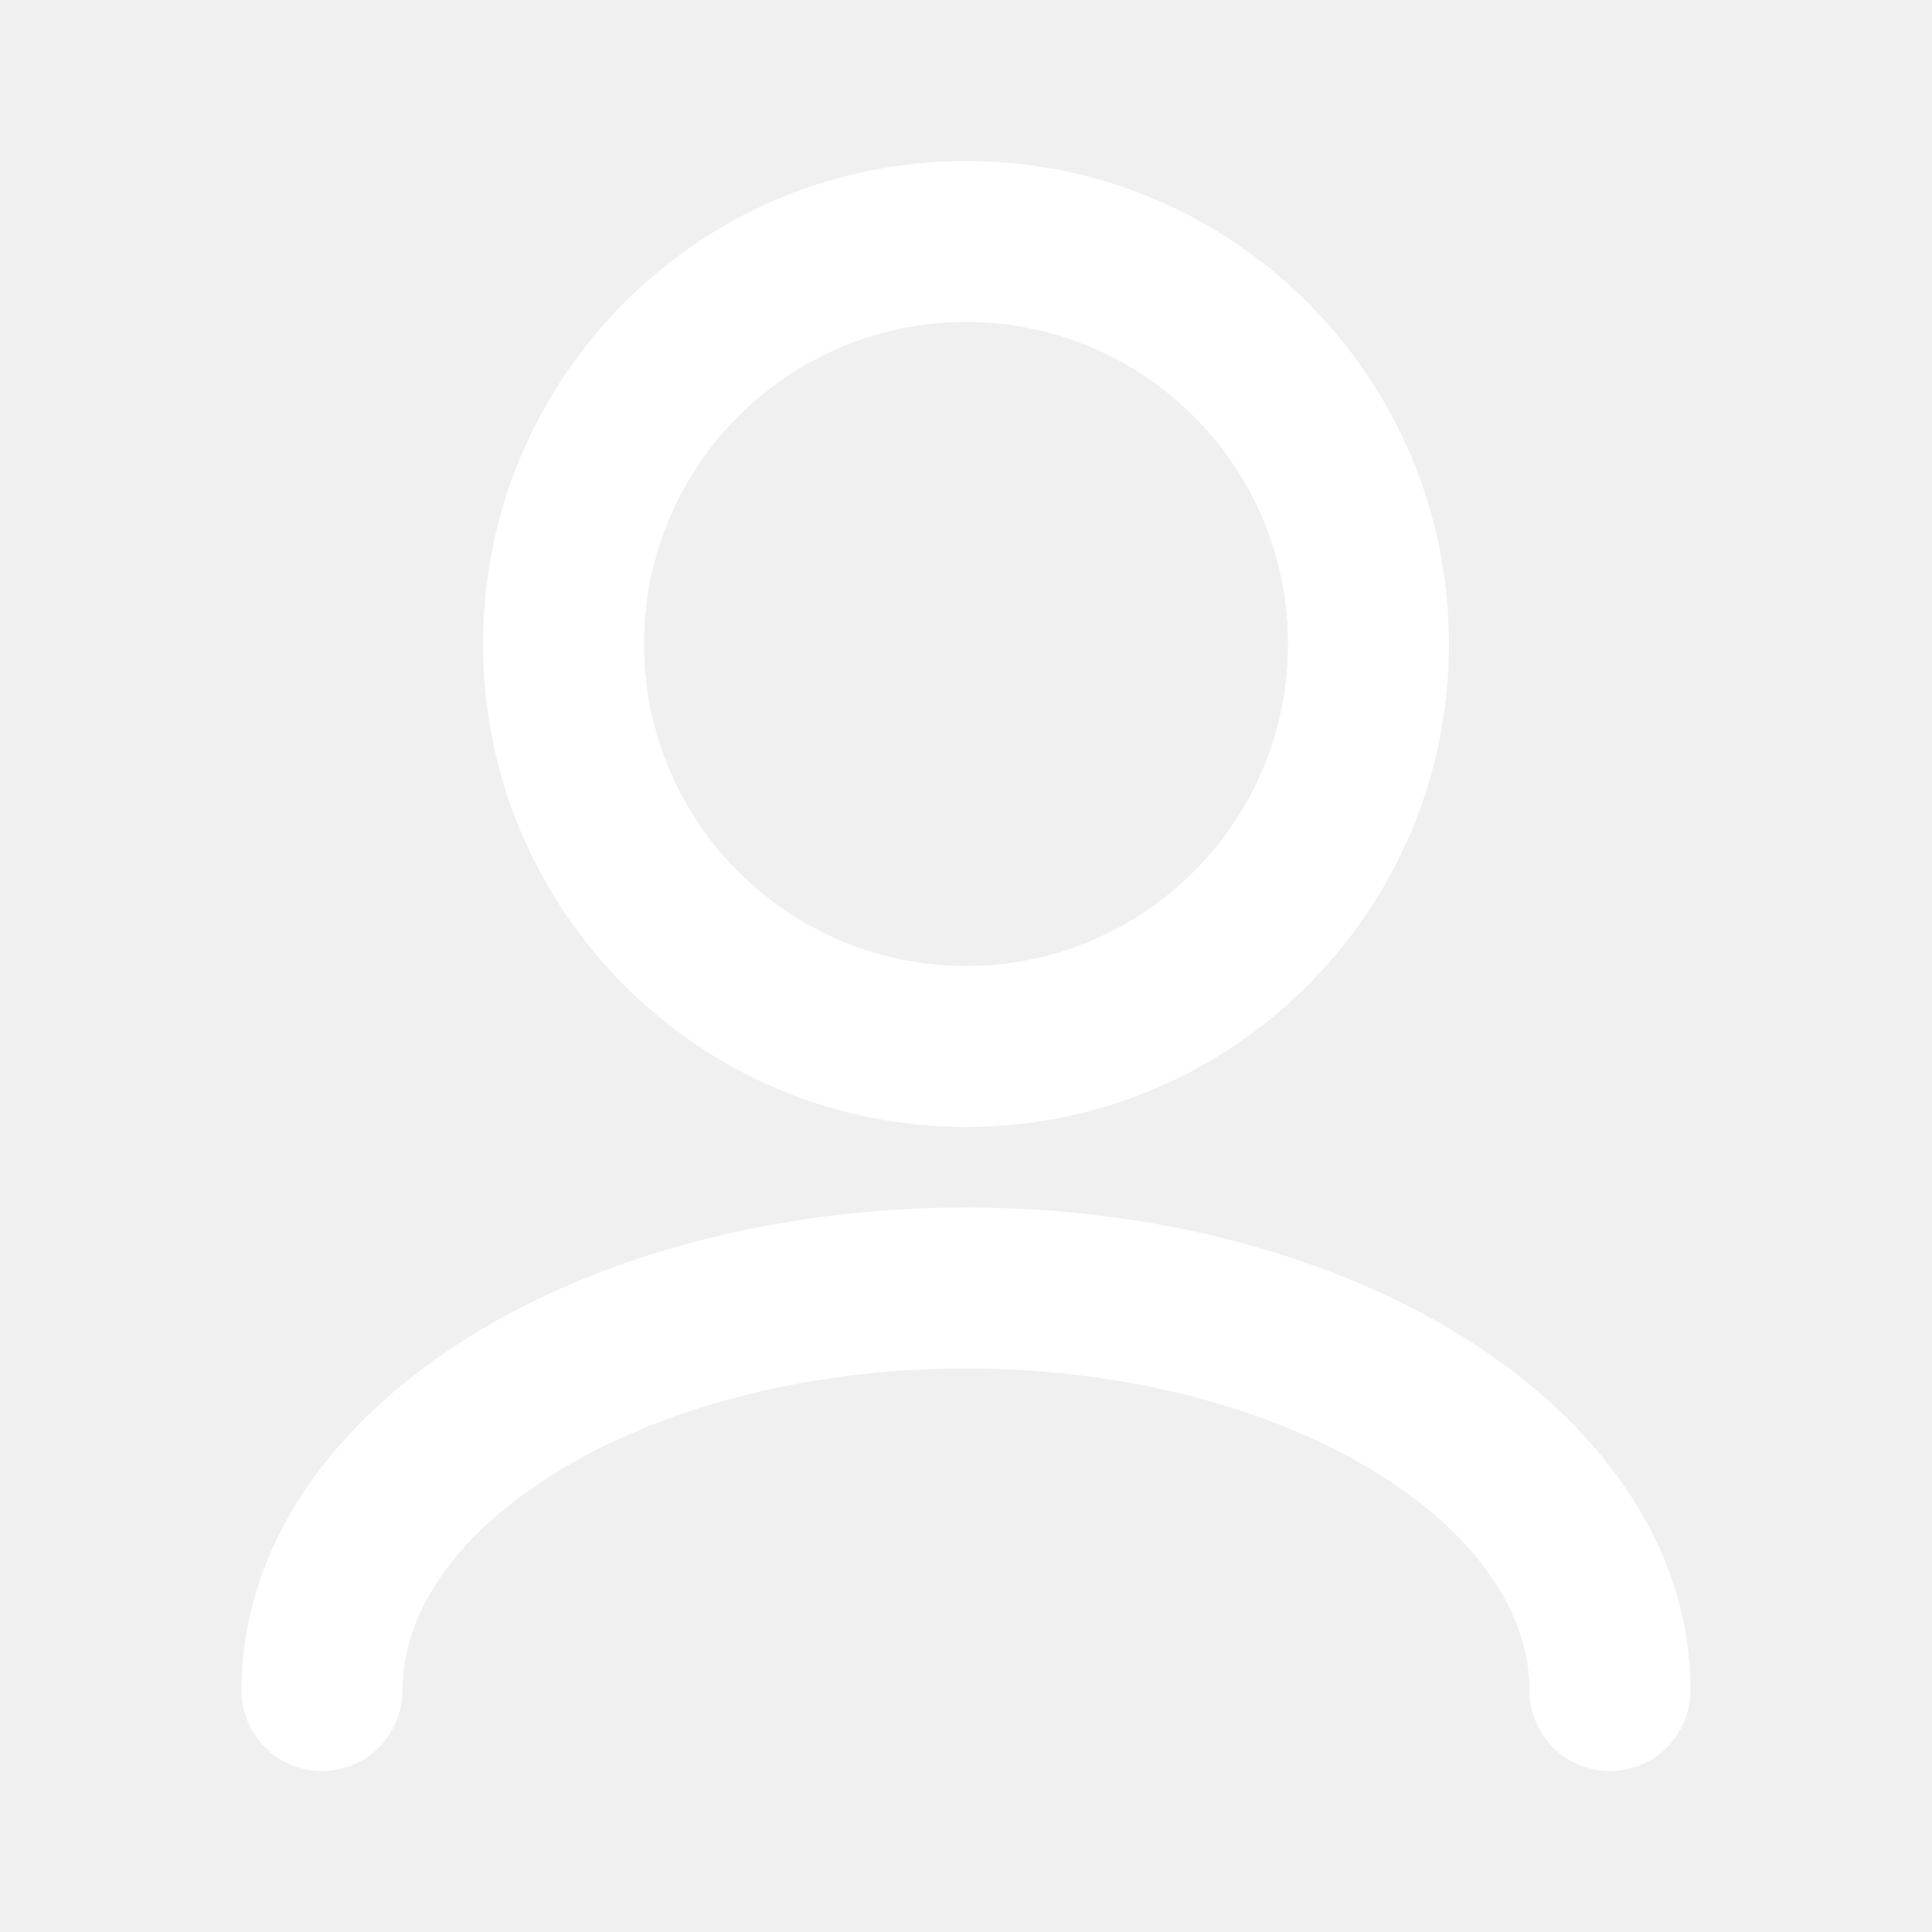
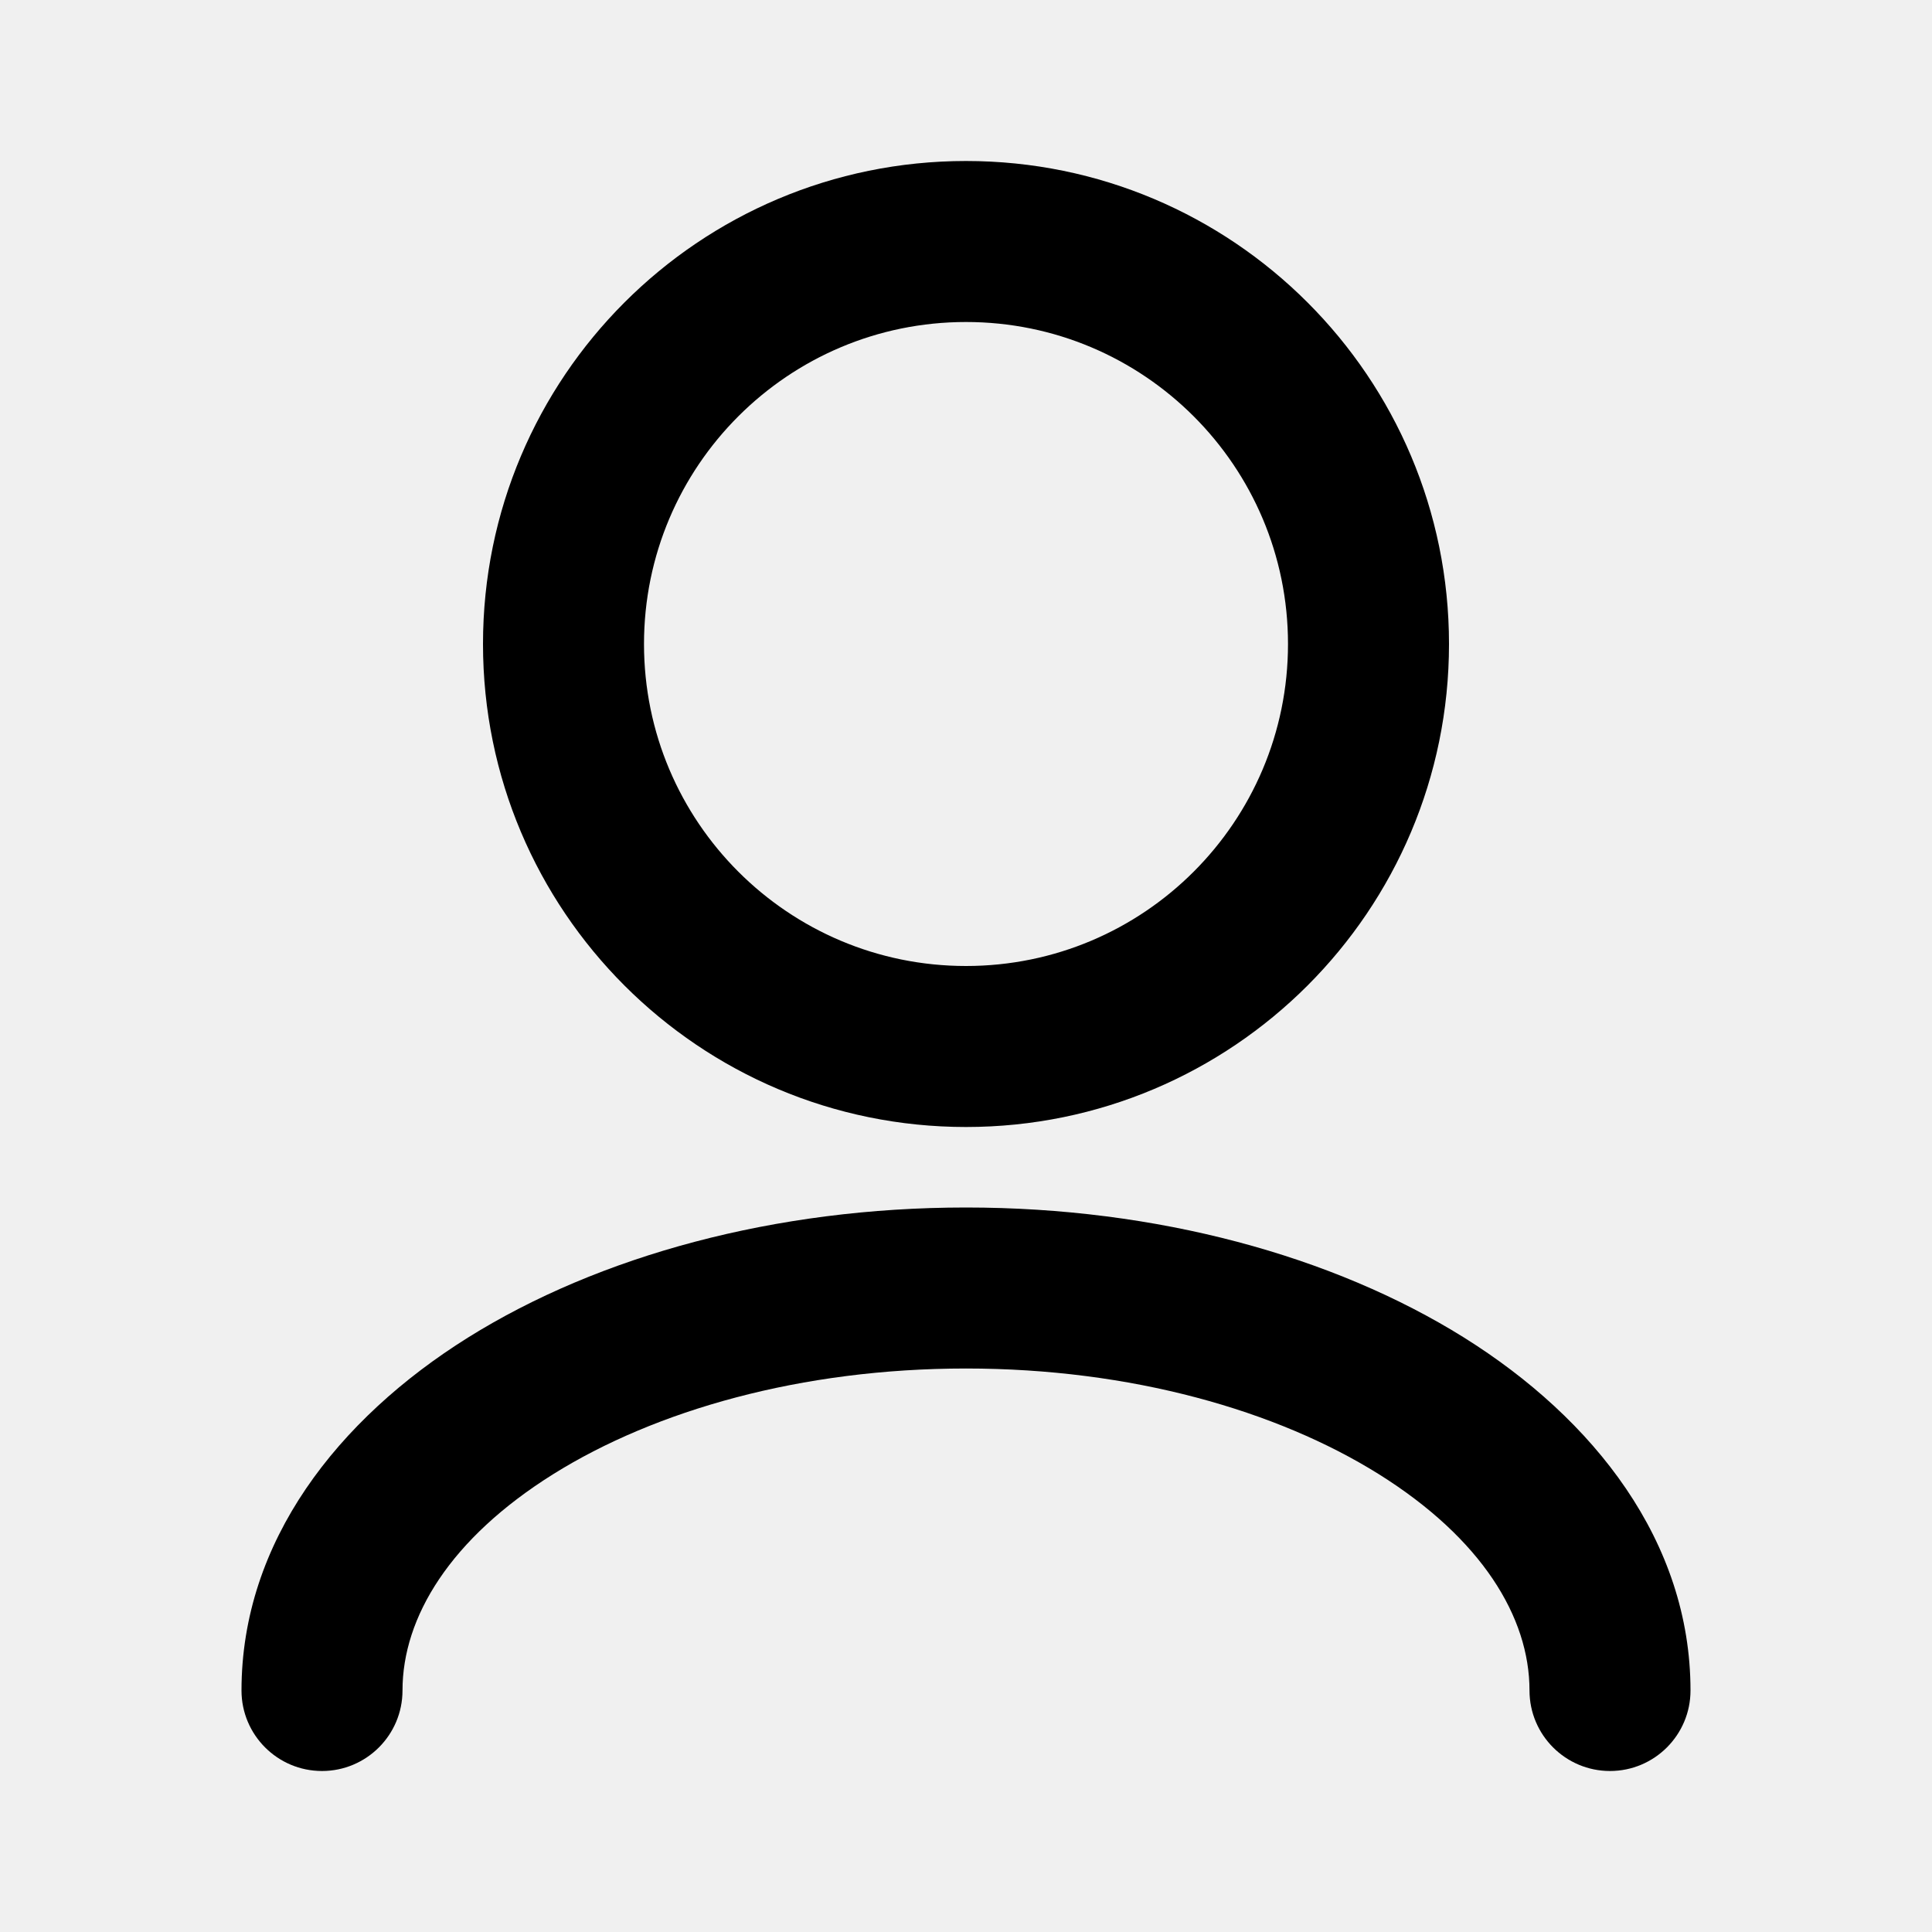
<svg xmlns="http://www.w3.org/2000/svg" width="24" height="24" viewBox="0 0 24 24" fill="none">
-   <path d="M19 21C19 21.552 19.448 22 20 22C20.552 22 21 21.552 21 21H19ZM3 21C3 21.552 3.448 22 4 22C4.552 22 5 21.552 5 21H3ZM21 21C21 19.15 19.803 17.627 18.187 16.616C16.557 15.598 14.367 15 12 15V17C14.052 17 15.862 17.522 17.127 18.312C18.406 19.112 19 20.088 19 21H21ZM12 15C9.633 15 7.443 15.598 5.813 16.616C4.197 17.627 3 19.15 3 21H5C5 20.088 5.594 19.112 6.873 18.312C8.138 17.522 9.948 17 12 17V15ZM12 12C9.791 12 8 10.209 8 8H6C6 11.314 8.686 14 12 14V12ZM8 8C8 5.791 9.791 4 12 4V2C8.686 2 6 4.686 6 8H8ZM12 4C14.209 4 16 5.791 16 8H18C18 4.686 15.314 2 12 2V4ZM16 8C16 10.209 14.209 12 12 12V14C15.314 14 18 11.314 18 8H16Z" fill="white" />
+   <path d="M19 21C19 21.552 19.448 22 20 22C20.552 22 21 21.552 21 21H19ZM3 21C3 21.552 3.448 22 4 22C4.552 22 5 21.552 5 21H3ZM21 21C21 19.15 19.803 17.627 18.187 16.616C16.557 15.598 14.367 15 12 15V17C14.052 17 15.862 17.522 17.127 18.312C18.406 19.112 19 20.088 19 21H21ZM12 15C9.633 15 7.443 15.598 5.813 16.616C4.197 17.627 3 19.15 3 21H5C5 20.088 5.594 19.112 6.873 18.312C8.138 17.522 9.948 17 12 17V15ZM12 12C9.791 12 8 10.209 8 8H6C6 11.314 8.686 14 12 14V12ZM8 8C8 5.791 9.791 4 12 4V2C8.686 2 6 4.686 6 8H8ZM12 4C14.209 4 16 5.791 16 8H18C18 4.686 15.314 2 12 2V4ZM16 8C16 10.209 14.209 12 12 12V14C15.314 14 18 11.314 18 8H16Z" fill="#000000" />
</svg>
